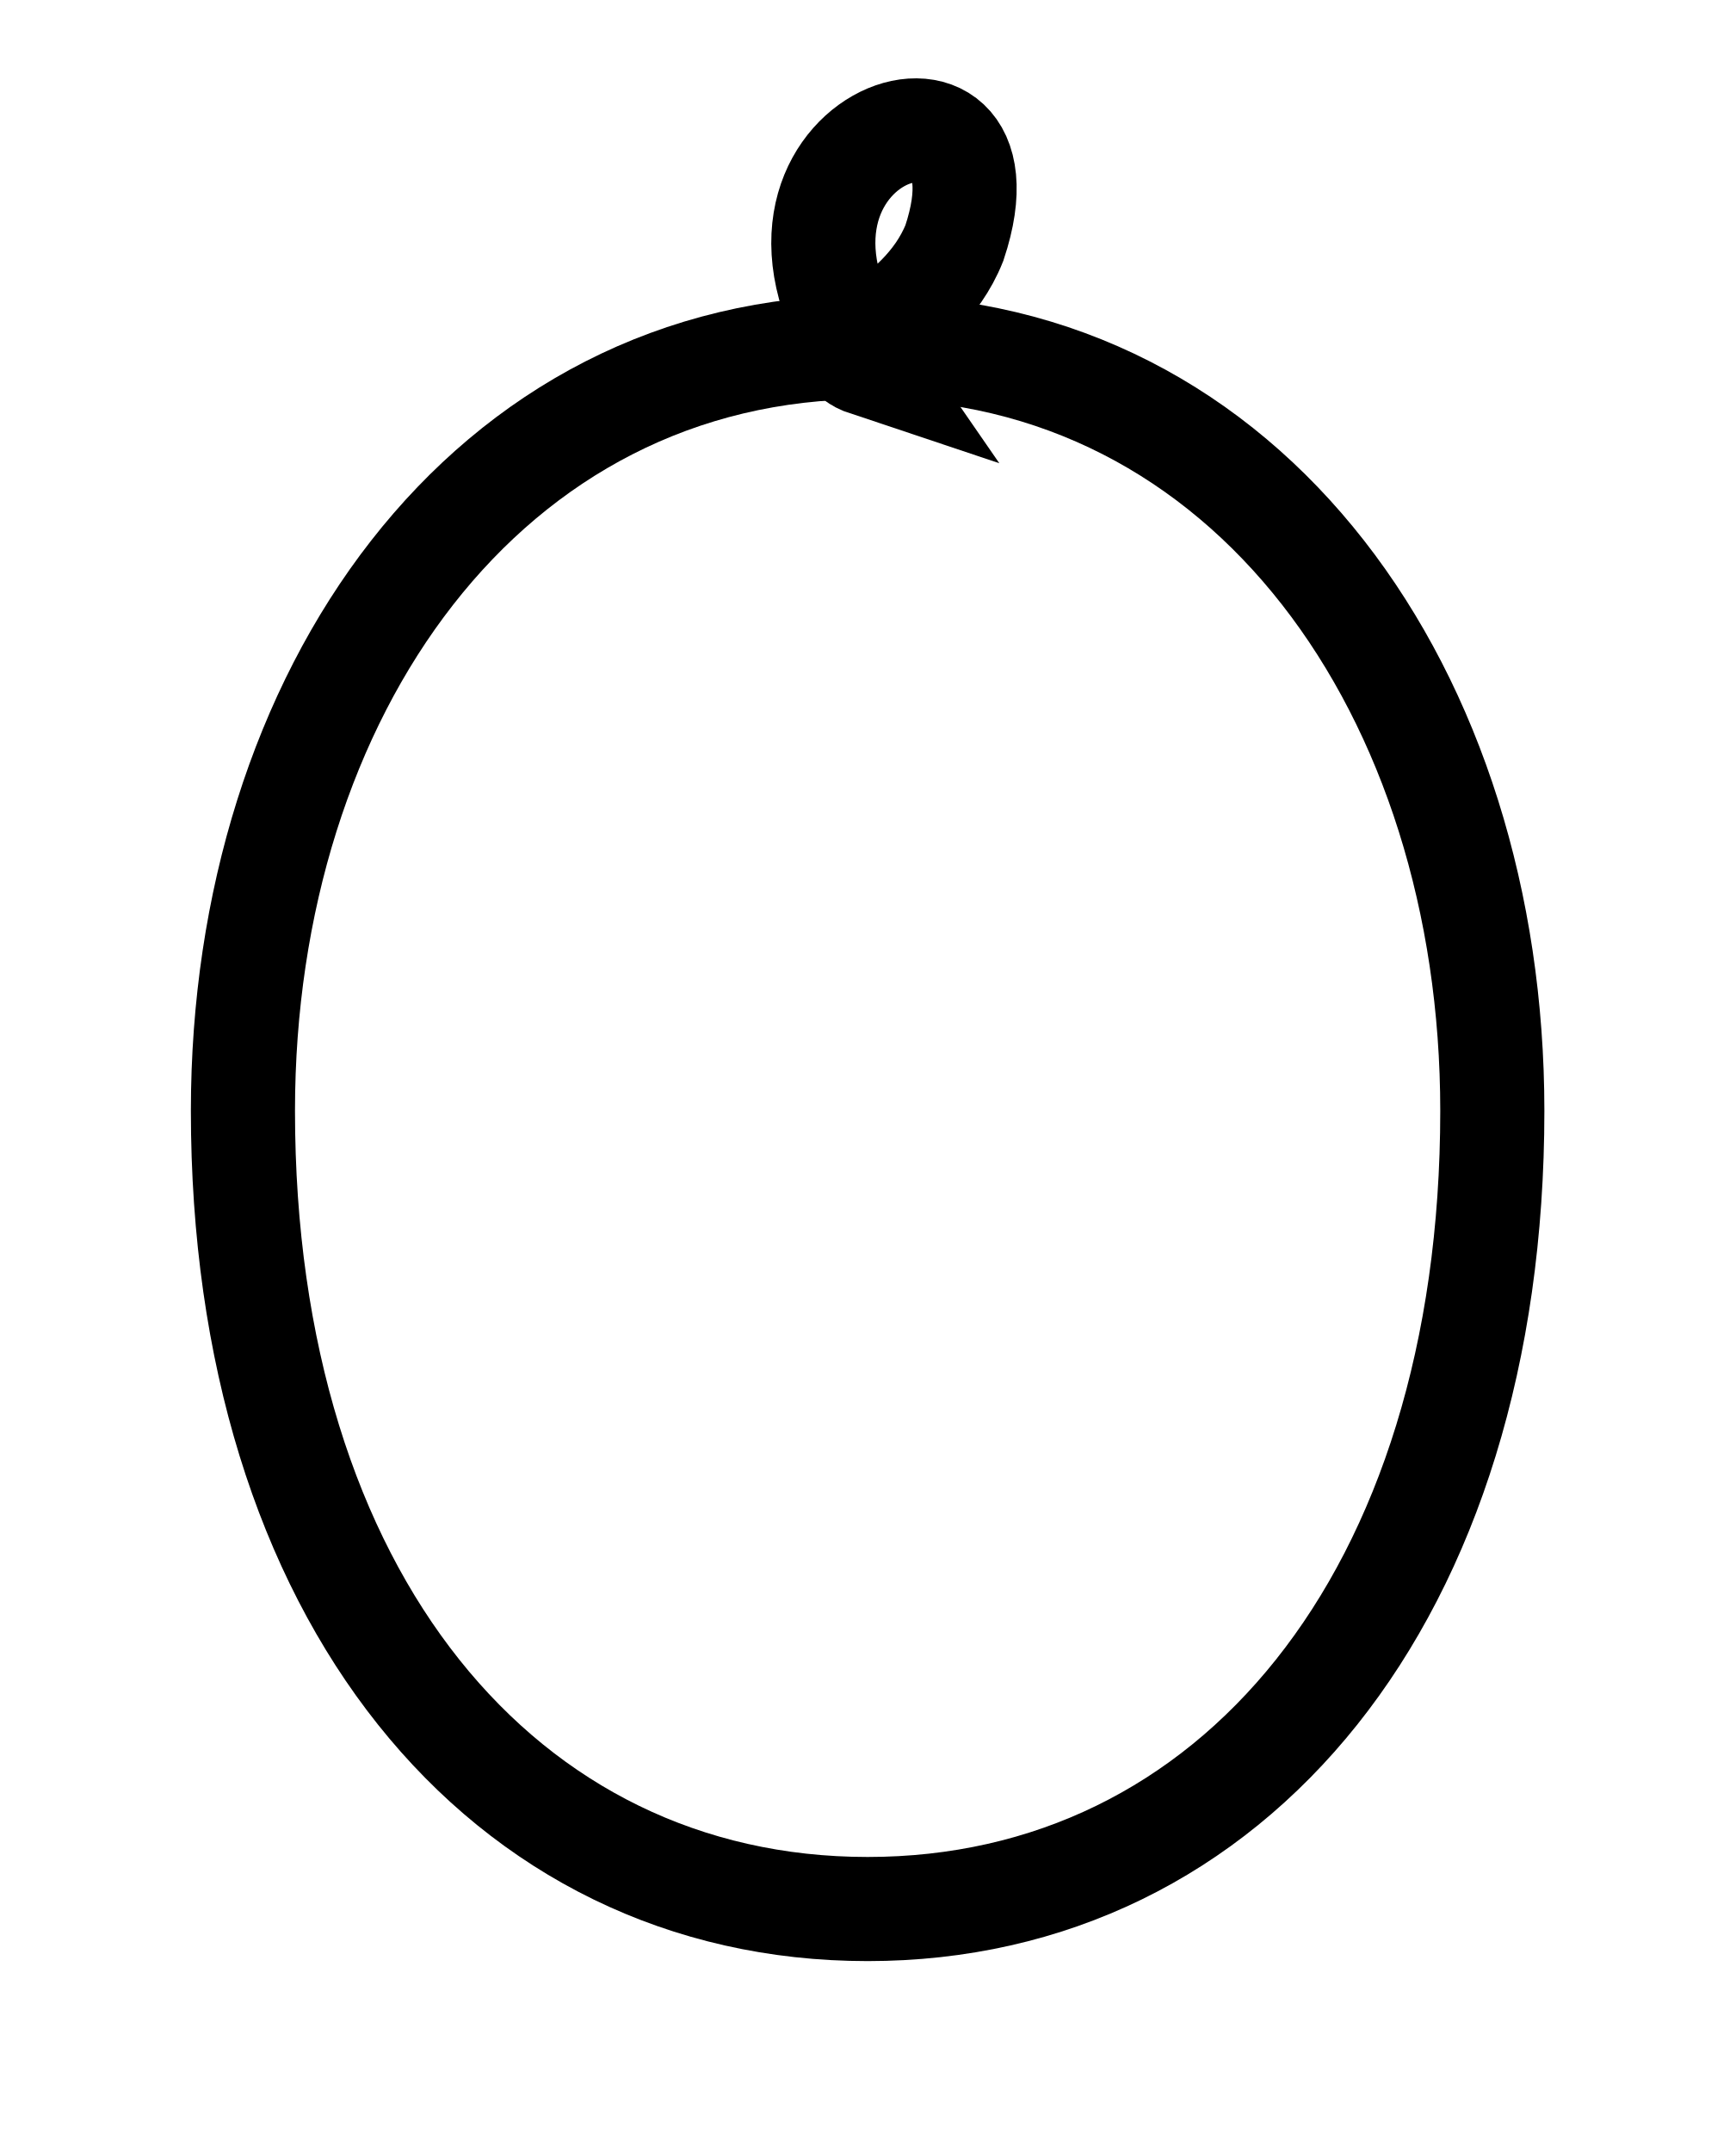
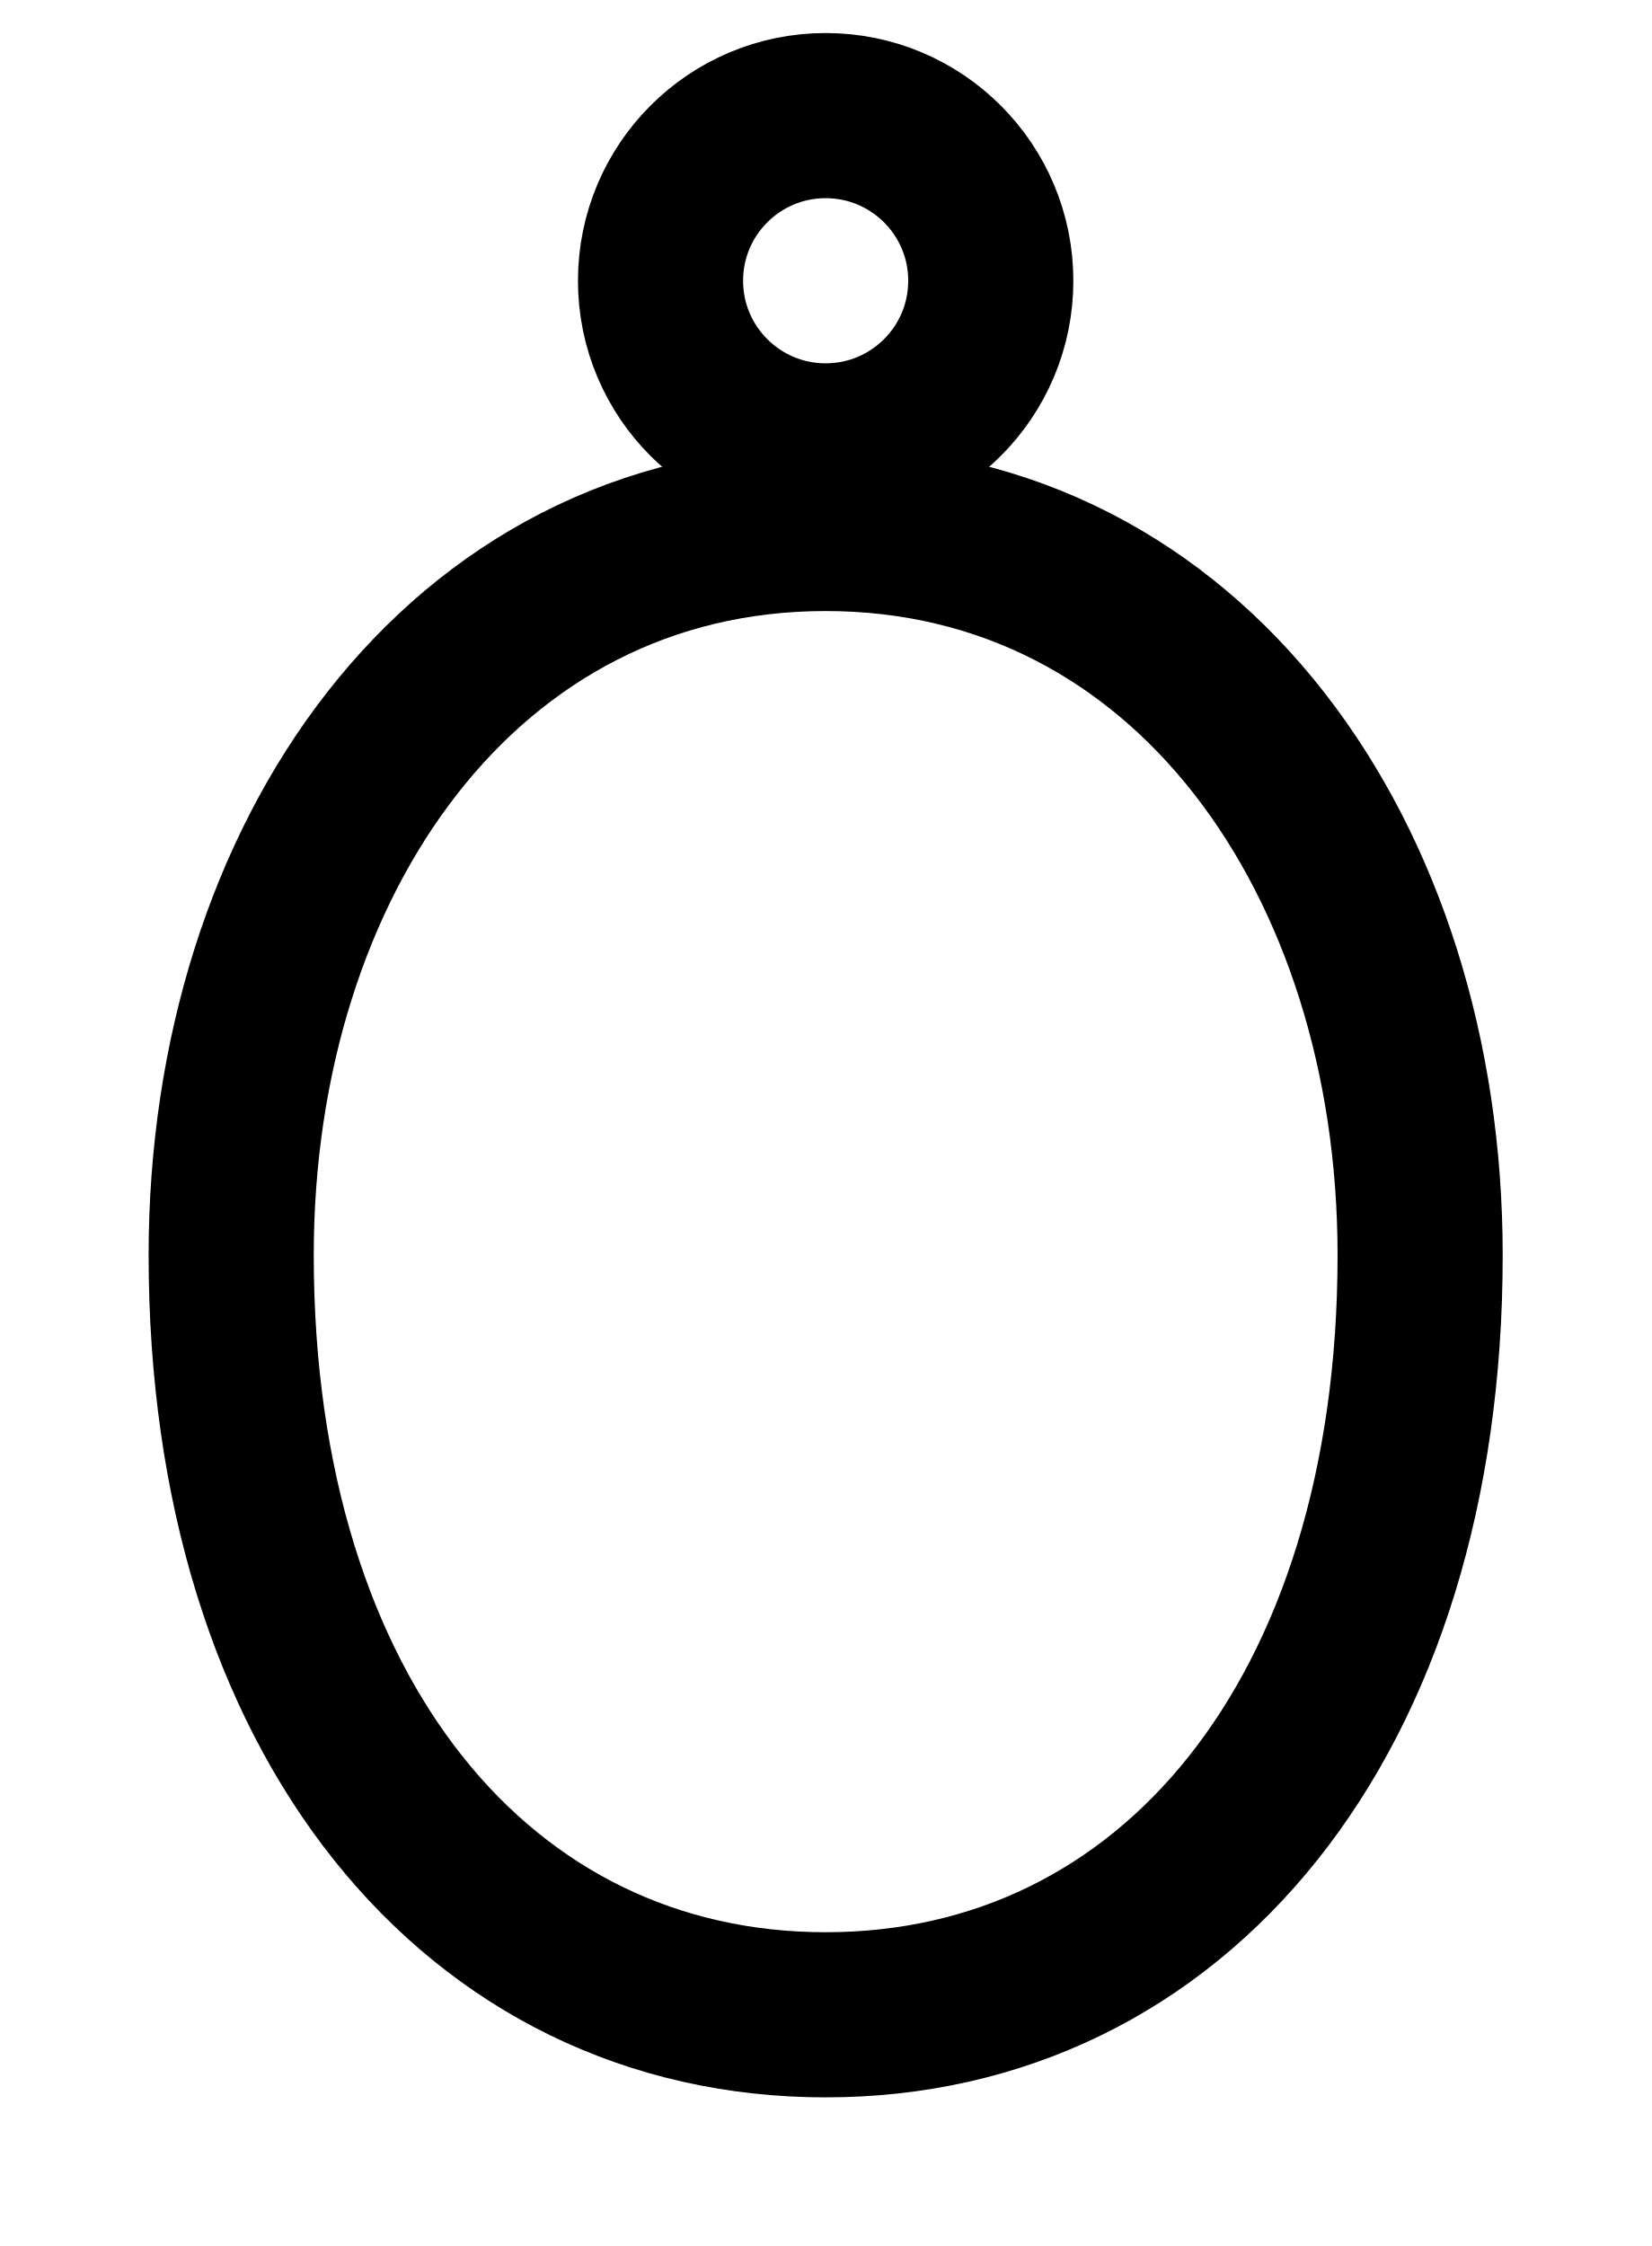
- <svg xmlns="http://www.w3.org/2000/svg" viewBox="0 0 100 124" role="img" aria-label="Opal mark">
-   <path d="M50 20 C72 20 86 40 86 64 C86 92 71 110 50 110 C29 110 14 92 14 64 C14 40 28 20 50 20 Z" fill="none" stroke="currentColor" stroke-width="6" stroke-linejoin="round" />
-   <path d="M50 21 C41 8 59 2 55 14 C53 19 47 20 50 21 Z" fill="none" stroke="currentColor" stroke-width="6" stroke-linecap="round" />
+ <svg xmlns="http://www.w3.org/2000/svg" viewBox="0 0 100 136" role="img" aria-label="Opal mark">
+   <path d="M50 32 C72 32 86 52 86 76 C86 104 71 122 50 122 C29 122 14 104 14 76 C14 52 28 32 50 32 Z" fill="none" stroke="currentColor" stroke-width="10" stroke-linejoin="round" />
+   <circle cx="50" cy="17" r="10" fill="none" stroke="currentColor" stroke-width="10" />
</svg>
